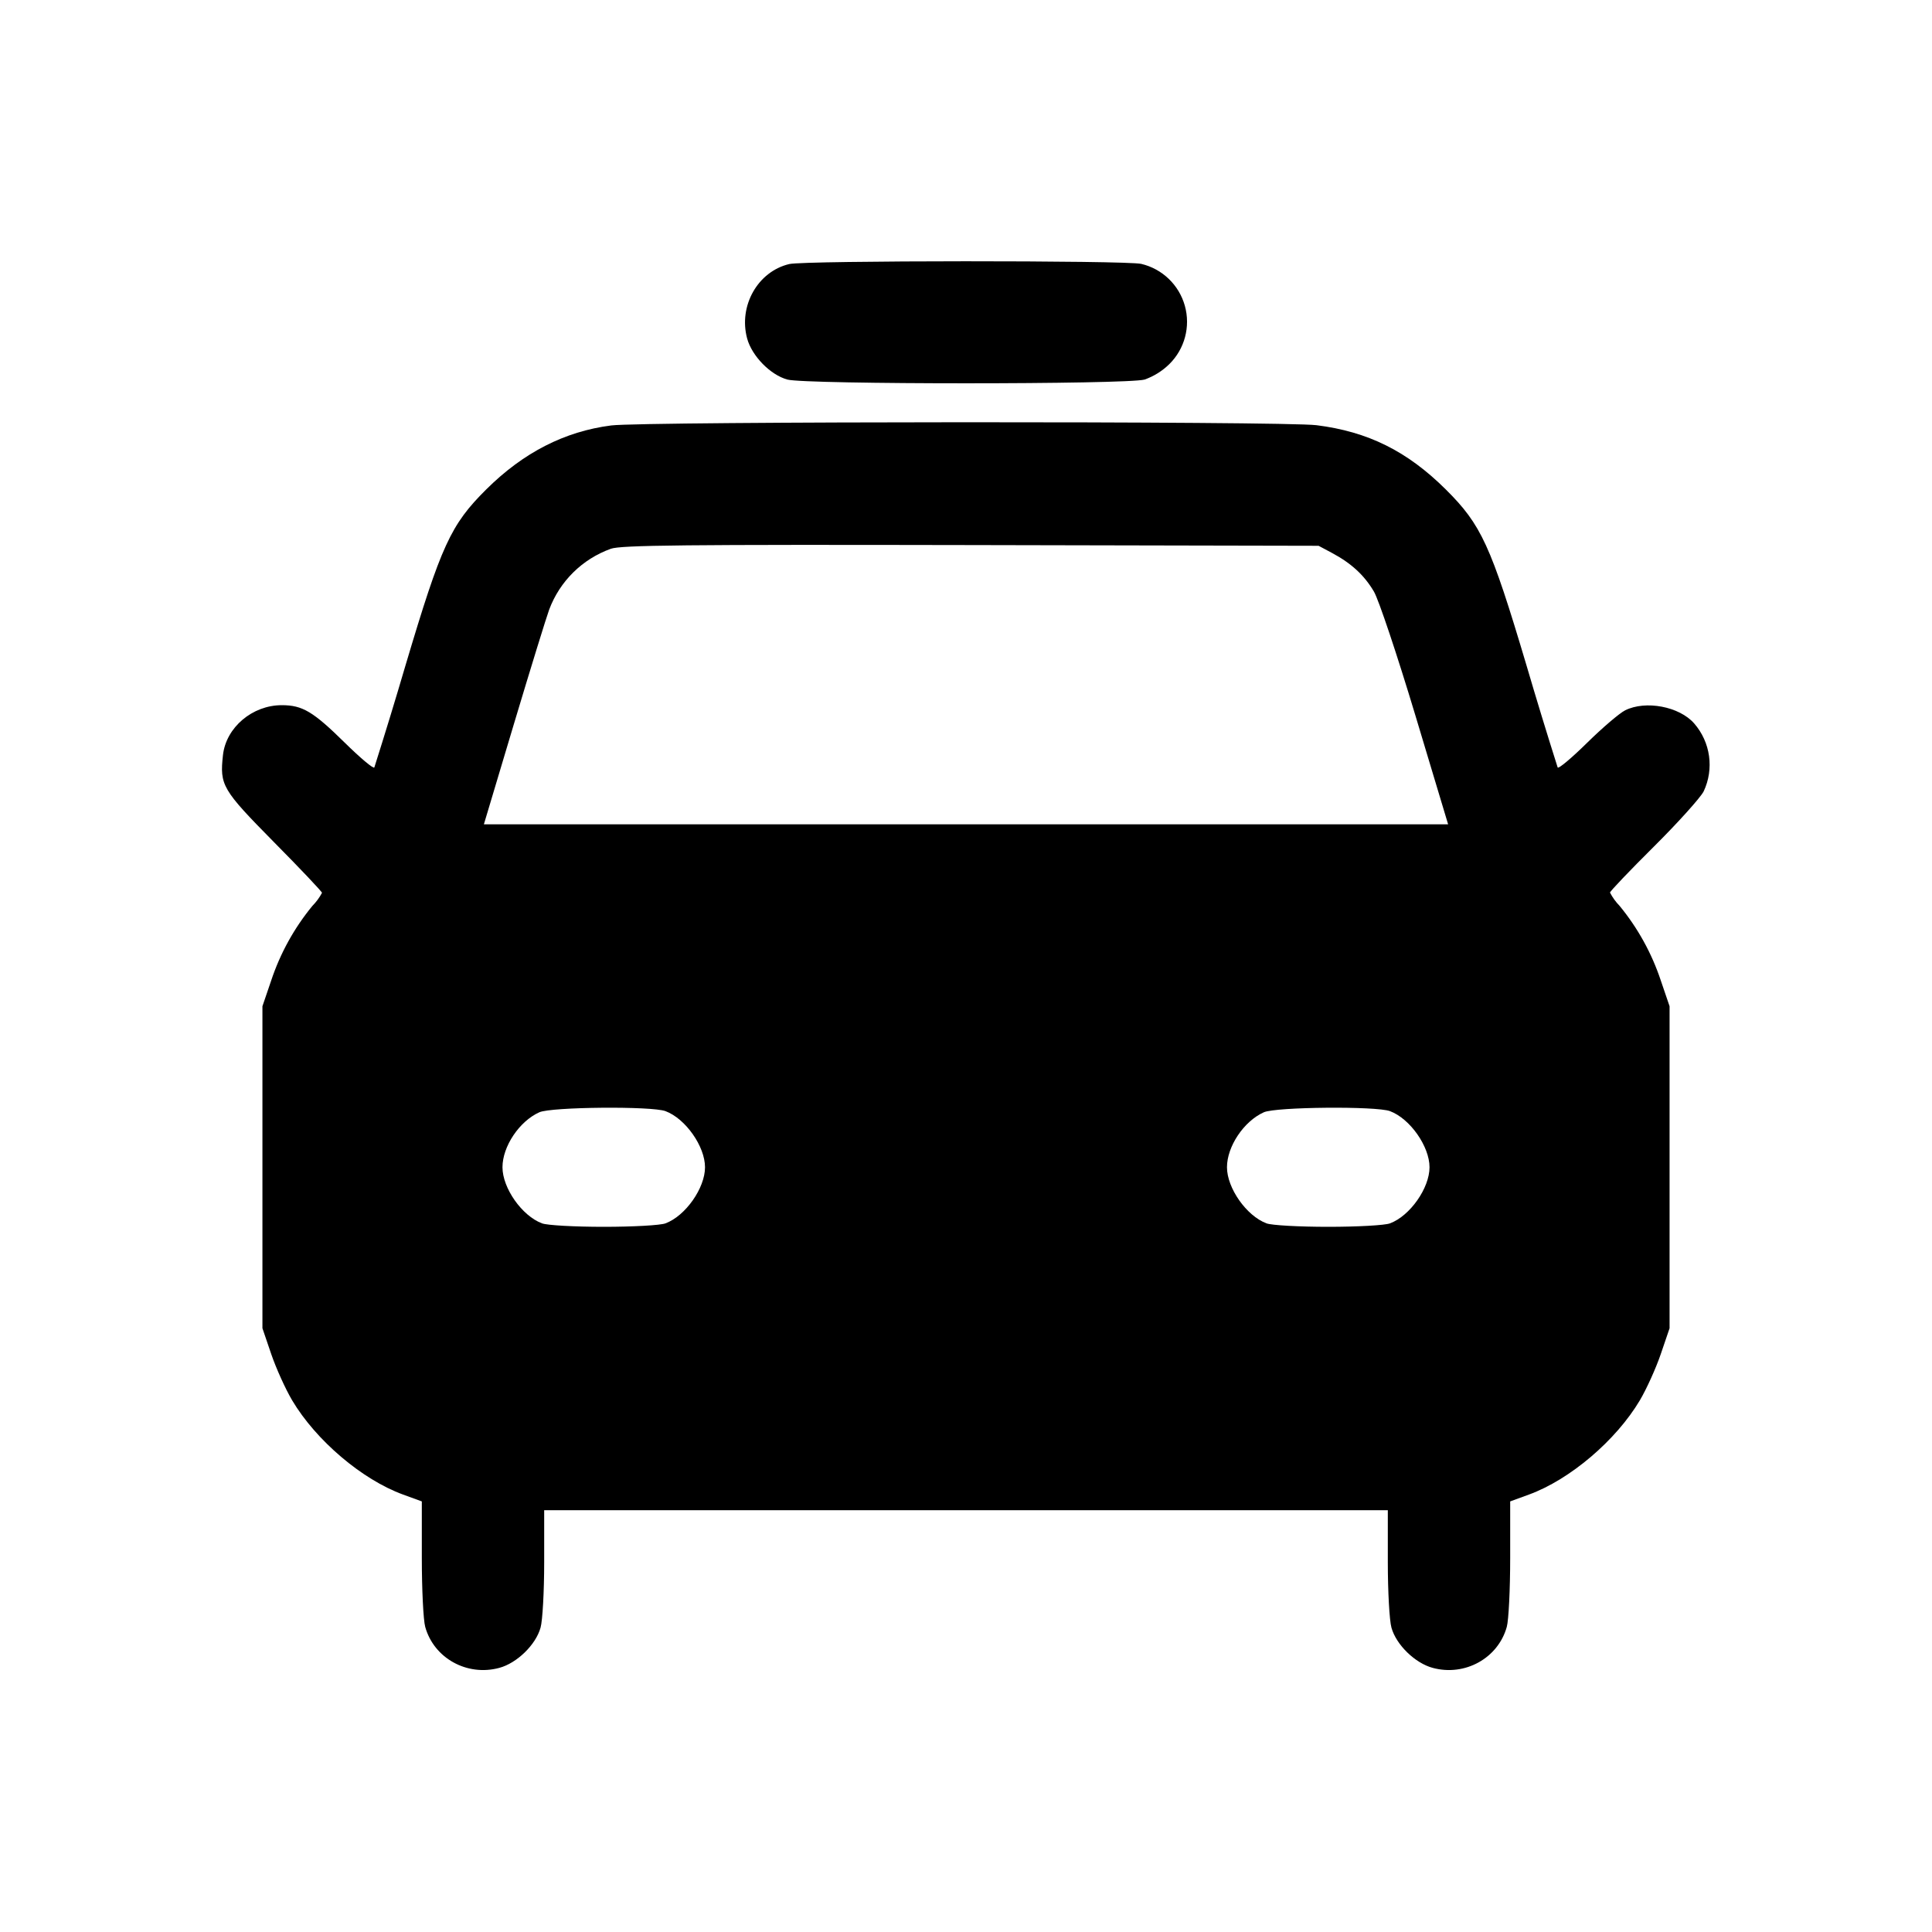
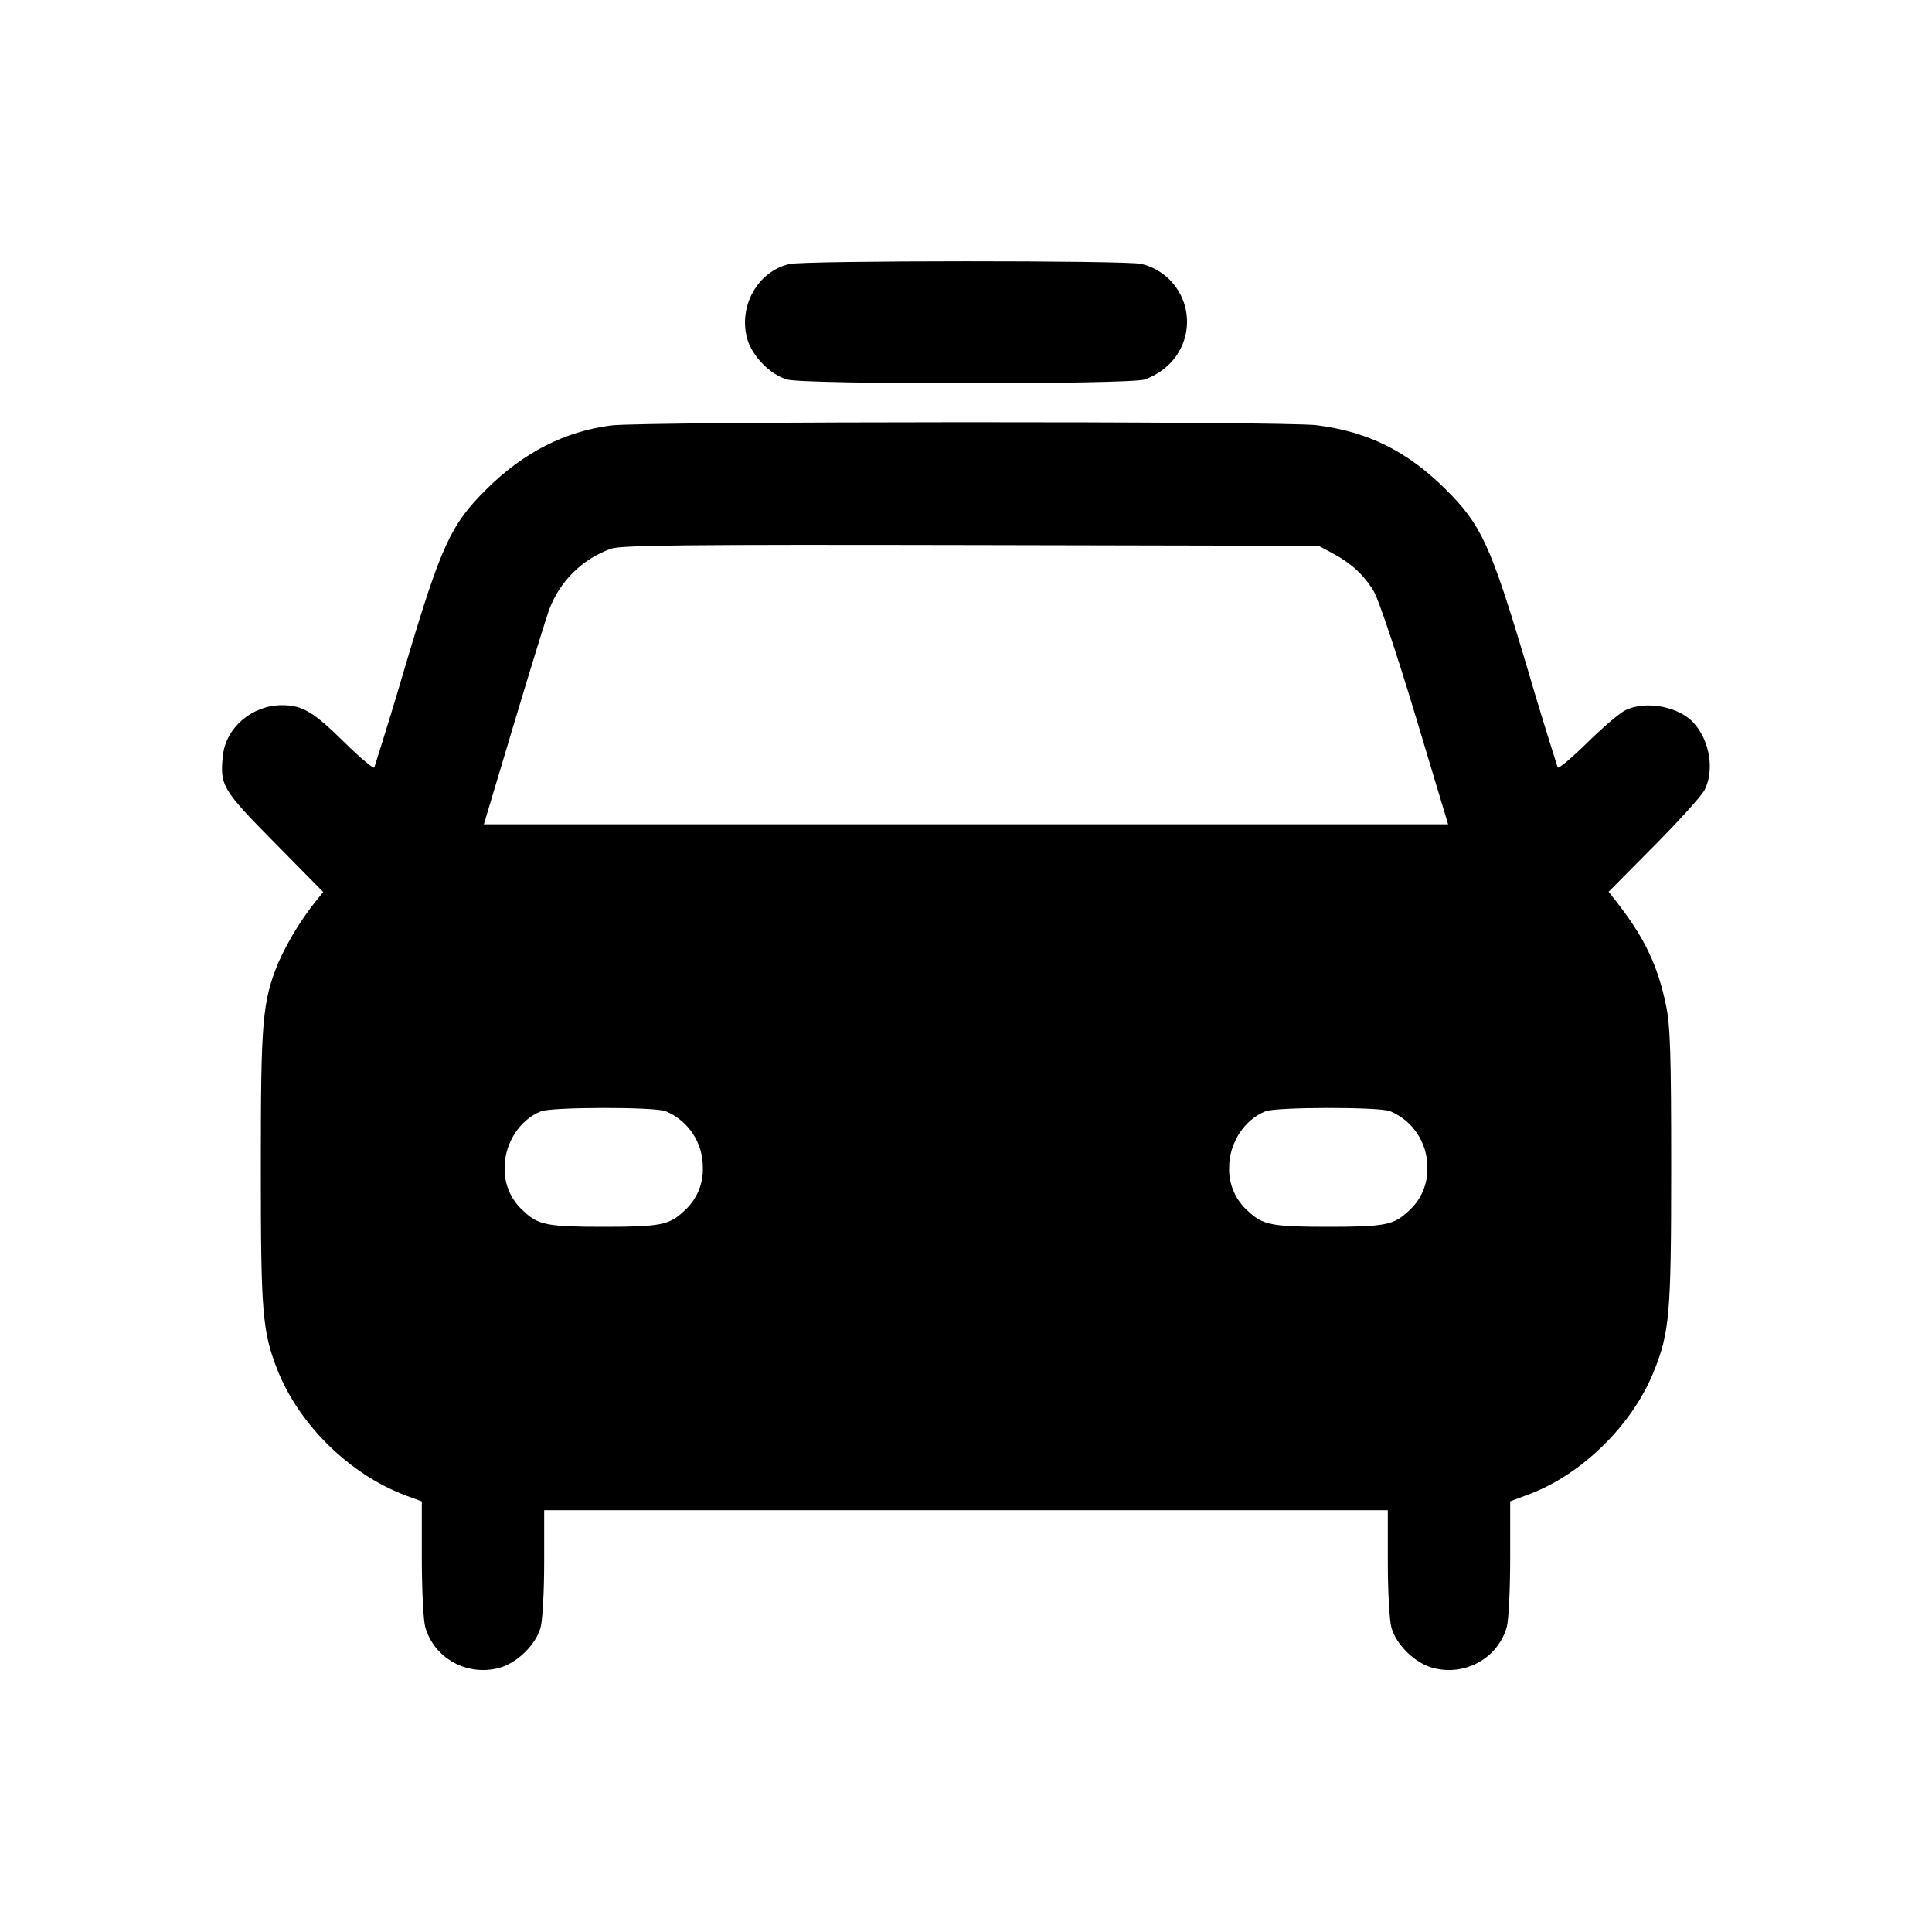
<svg xmlns="http://www.w3.org/2000/svg" viewBox="0 0 24 24">
-   <path d="M9.805 3.28c-.391.092-.633.519-.524.924.059.218.288.453.5.511.22.062 4.218.062 4.438 0a.84.84 0 0 0 .306-.191.739.739 0 0 0-.348-1.246c-.192-.044-4.183-.043-4.372.002M7.593 5.285c-.579.074-1.092.337-1.553.795-.441.438-.558.692-1.001 2.18a62 62 0 0 1-.389 1.274c-.011.019-.175-.119-.365-.306-.395-.389-.527-.468-.785-.468-.365 0-.691.276-.73.618-.042.377-.012.429.633 1.083.329.332.597.616.597.63a.7.7 0 0 1-.12.163 2.9 2.9 0 0 0-.511.926l-.109.32v4l.109.32c.06.176.177.435.26.575.296.498.868.985 1.378 1.171l.233.085v.704c0 .388.019.772.042.854.108.39.52.618.92.51.22-.059.454-.287.513-.5.025-.087.045-.451.045-.809v-.65h10.48v.65c0 .358.02.722.045.809.059.213.293.441.513.5.4.108.812-.12.92-.51.023-.082.042-.466.042-.854v-.704l.233-.085c.51-.186 1.082-.673 1.378-1.171.083-.14.2-.399.26-.575l.109-.32v-4l-.109-.32a2.9 2.9 0 0 0-.511-.926.7.7 0 0 1-.12-.166c0-.016.244-.272.543-.569.298-.296.577-.606.62-.687a.78.78 0 0 0-.118-.846c-.184-.21-.603-.289-.857-.162-.07.035-.283.217-.473.404s-.354.325-.365.306a62 62 0 0 1-.389-1.274c-.443-1.488-.56-1.742-1.001-2.18-.479-.476-.967-.718-1.606-.798-.405-.051-8.365-.048-8.761.003m8.952 1.583c.243.13.403.278.523.482.059.101.288.785.514 1.536l.407 1.354H6.011l.374-1.25c.206-.687.403-1.325.437-1.417.132-.353.411-.628.766-.756.125-.045.908-.053 4.472-.046l4.32.009zm-8.278 6.935c.249.093.491.438.491.697s-.242.604-.491.697c-.062.024-.402.043-.767.043s-.705-.019-.767-.043c-.249-.093-.491-.438-.491-.697s.21-.572.458-.683c.149-.067 1.398-.078 1.567-.014m9 0c.249.093.491.438.491.697s-.242.604-.491.697c-.062.024-.402.043-.767.043s-.705-.019-.767-.043c-.249-.093-.491-.438-.491-.697s.21-.572.458-.683c.149-.067 1.398-.078 1.567-.014" fill-rule="evenodd" />
+   <path d="M9.805 3.28c-.391.092-.633.519-.524.924.059.218.288.453.5.511.22.062 4.218.062 4.438 0a.84.84 0 0 0 .306-.191.739.739 0 0 0-.348-1.246c-.192-.044-4.183-.043-4.372.002M7.593 5.285c-.579.074-1.092.337-1.553.795-.441.438-.558.692-1.001 2.18a62 62 0 0 1-.389 1.274c-.011.019-.175-.119-.365-.306-.395-.389-.527-.468-.785-.468-.365 0-.691.276-.73.618-.042.378-.013.428.641 1.09l.604.613-.088.109a3.6 3.6 0 0 0-.469.767c-.199.49-.218.713-.218 2.543 0 1.809.019 2.04.206 2.516.271.688.907 1.308 1.604 1.565l.19.07v.704c0 .388.019.772.042.854.108.39.52.618.92.51.22-.059.454-.287.513-.5.025-.087.045-.451.045-.809v-.65h10.48v.65c0 .358.02.722.045.809.059.213.293.441.513.5.4.108.812-.12.92-.51.023-.082.042-.466.042-.854v-.705l.235-.088c.654-.245 1.278-.856 1.545-1.515.201-.494.22-.714.22-2.547 0-1.401-.011-1.758-.064-2.011-.103-.499-.271-.849-.626-1.3l-.087-.111.564-.569c.311-.313.594-.627.629-.697.122-.244.065-.603-.131-.826-.184-.21-.603-.289-.857-.162-.07.035-.283.217-.473.404s-.354.325-.365.306a62 62 0 0 1-.389-1.274c-.443-1.488-.56-1.742-1.001-2.18-.479-.476-.967-.718-1.606-.798-.405-.051-8.365-.048-8.761.003m8.952 1.583c.243.13.403.278.523.482.059.101.288.785.514 1.536l.407 1.354H6.011l.374-1.25c.206-.687.403-1.325.437-1.417.132-.353.411-.628.766-.756.125-.045.908-.053 4.472-.046l4.32.009zm-8.278 6.935a.75.75 0 0 1 .464.697.69.69 0 0 1-.237.547c-.18.171-.296.193-.994.193s-.814-.022-.994-.193a.69.69 0 0 1-.237-.547c0-.3.189-.591.451-.695.136-.054 1.405-.056 1.547-.002m9 0a.75.75 0 0 1 .464.697.69.69 0 0 1-.237.547c-.18.171-.296.193-.994.193s-.814-.022-.994-.193a.69.69 0 0 1-.237-.547c0-.3.189-.591.451-.695.136-.054 1.405-.056 1.547-.002" fill-rule="evenodd" />
</svg>
